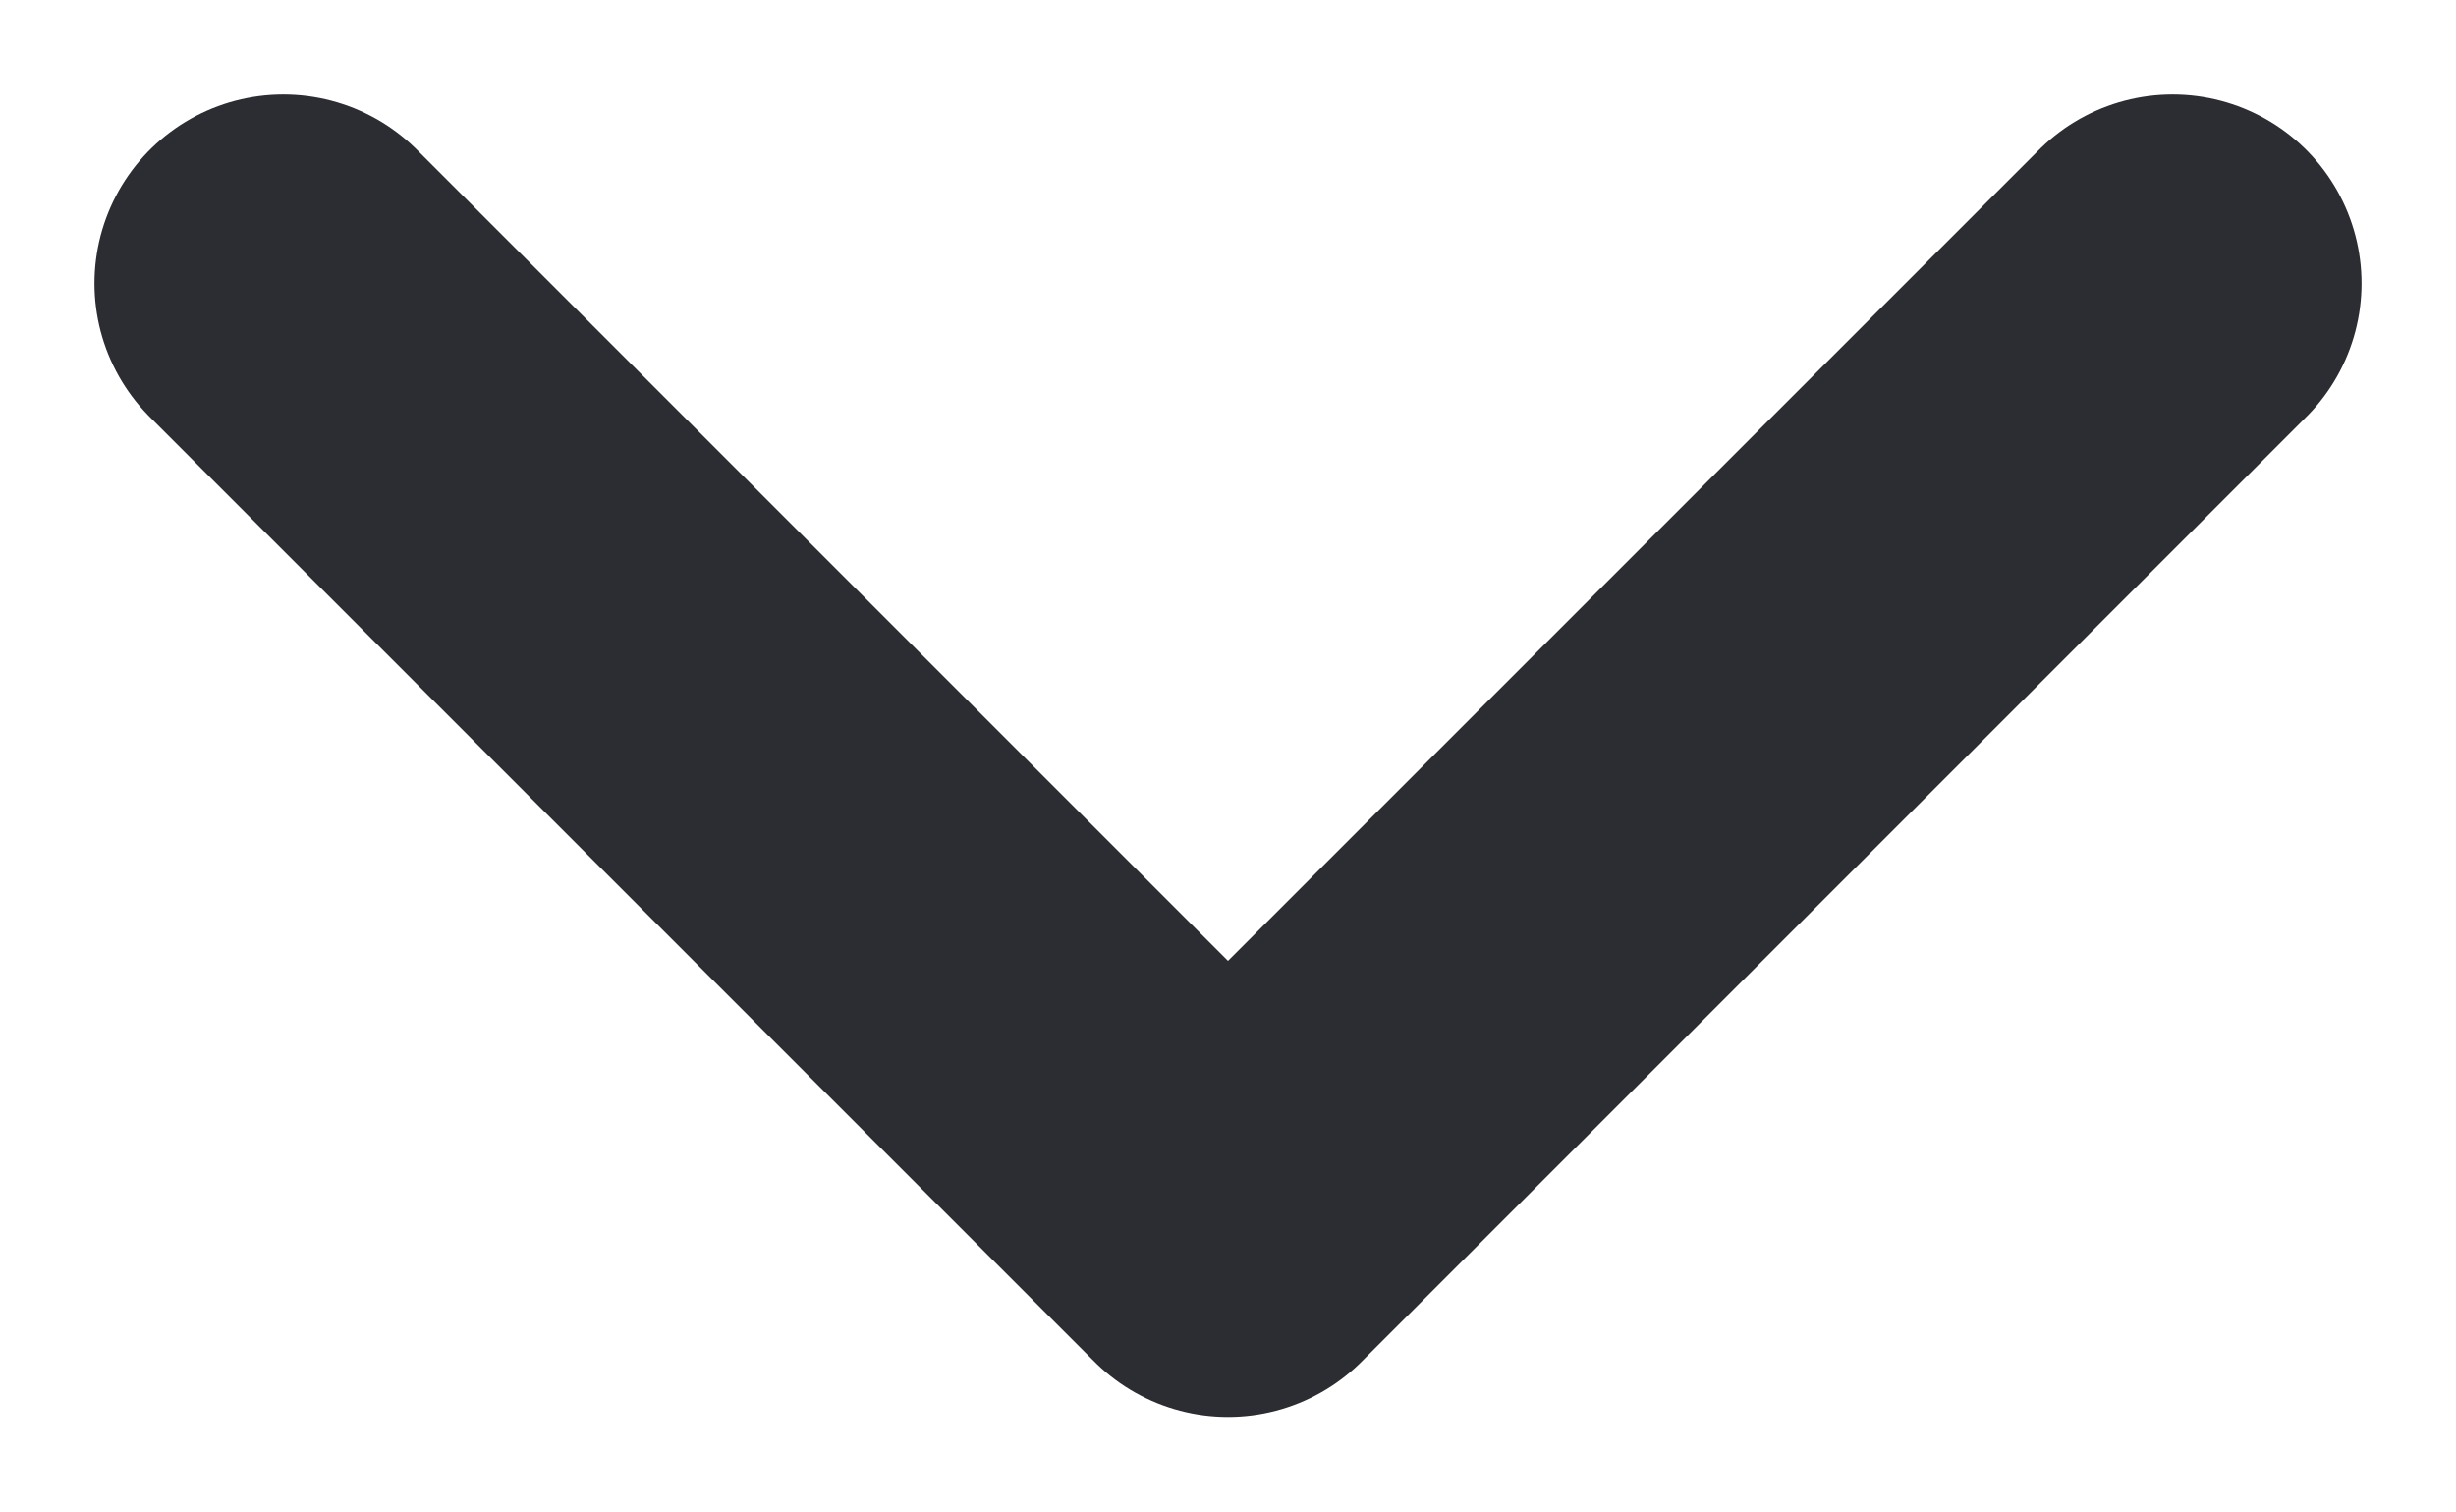
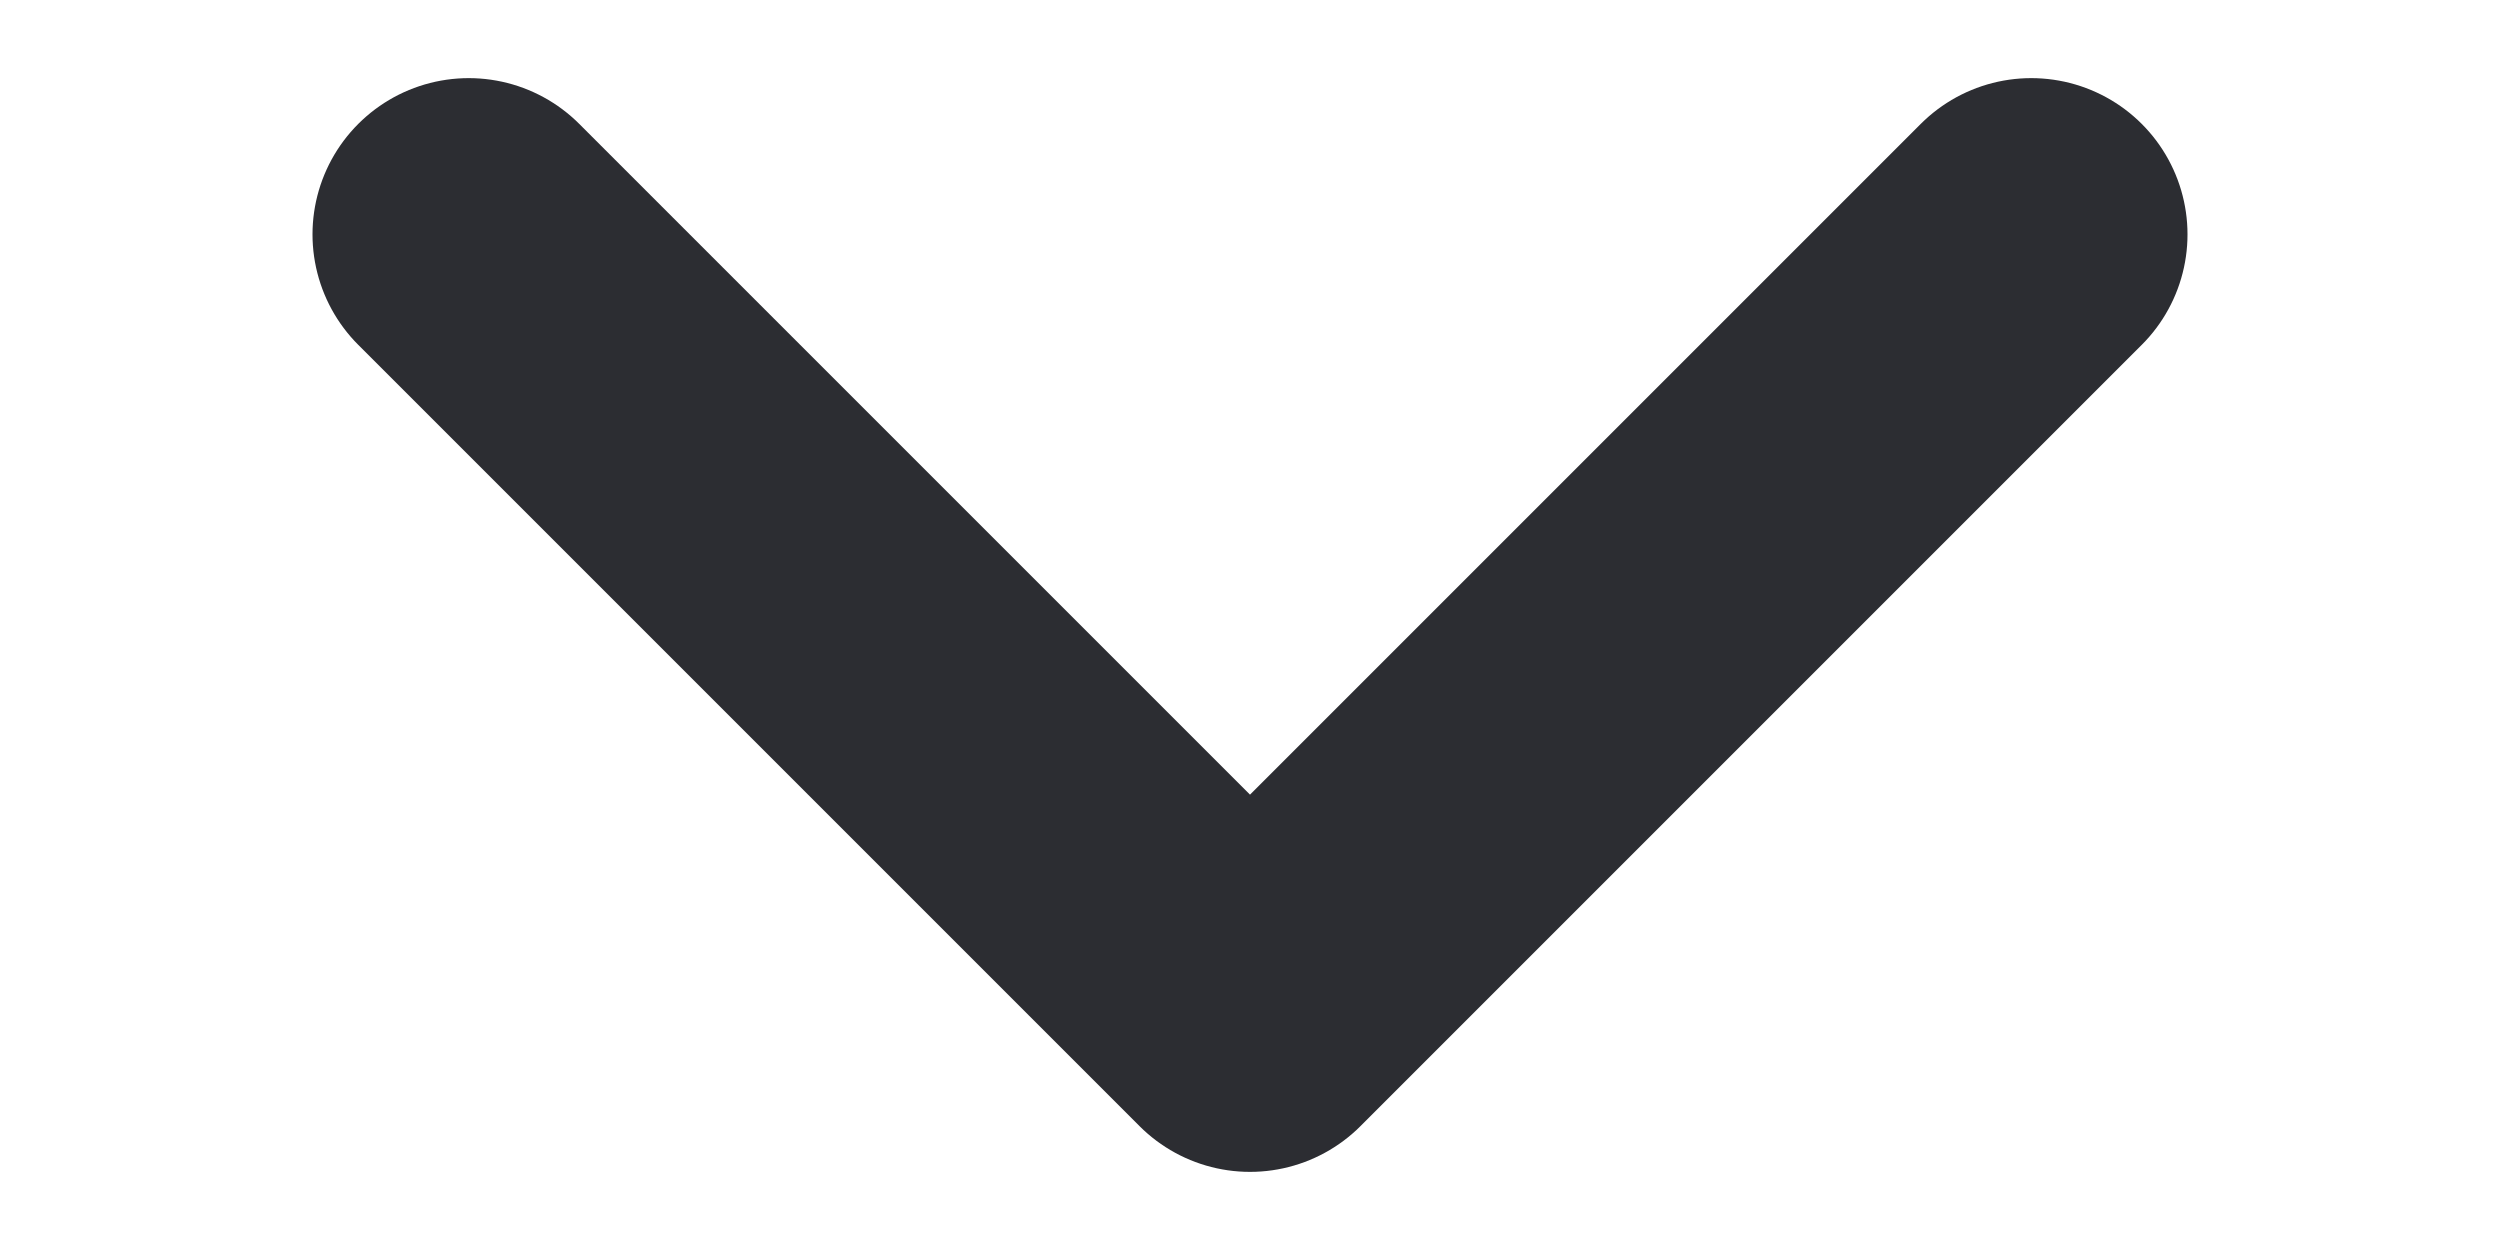
- <svg xmlns="http://www.w3.org/2000/svg" width="13" height="8" viewBox="0 0 13 8" fill="none">
+ <svg xmlns="http://www.w3.org/2000/svg" width="10" height="5" viewBox="0 0 13 8" fill="none">
  <path d="M1.5 1.5L6.5 6.5L11.5 1.5" stroke="#2C2D32" stroke-width="2" stroke-linecap="round" stroke-linejoin="round" />
</svg>
